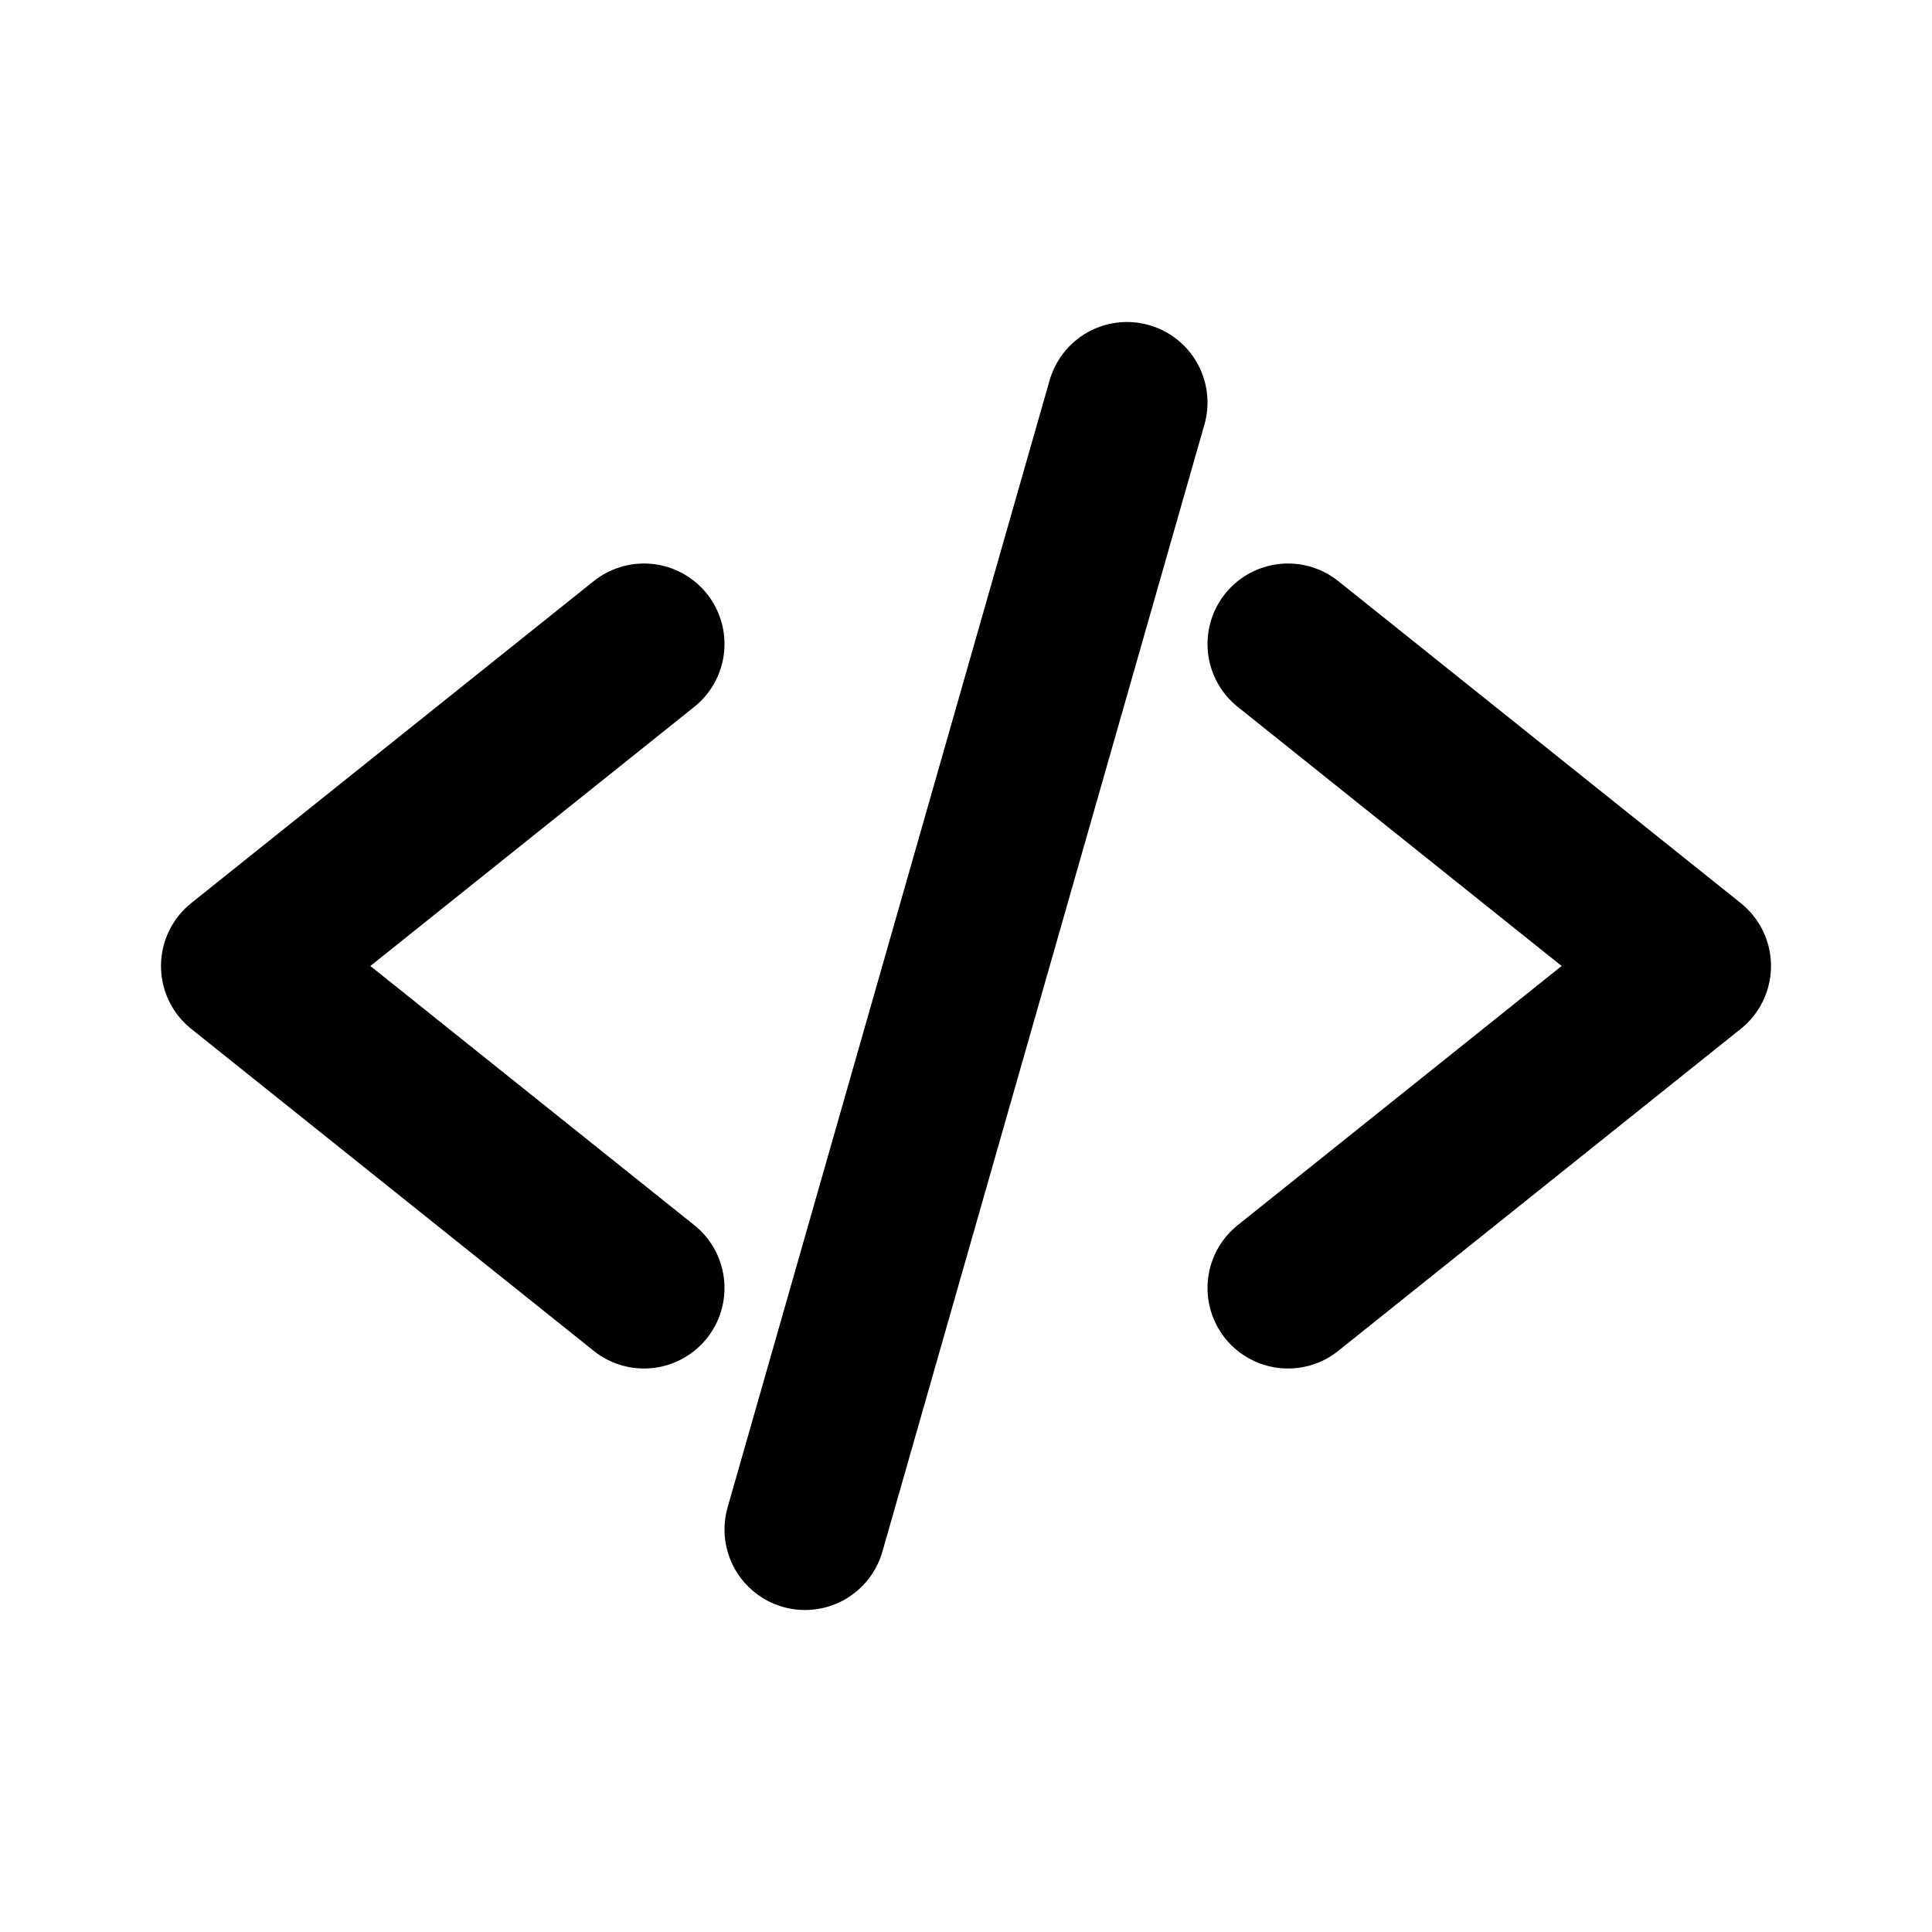
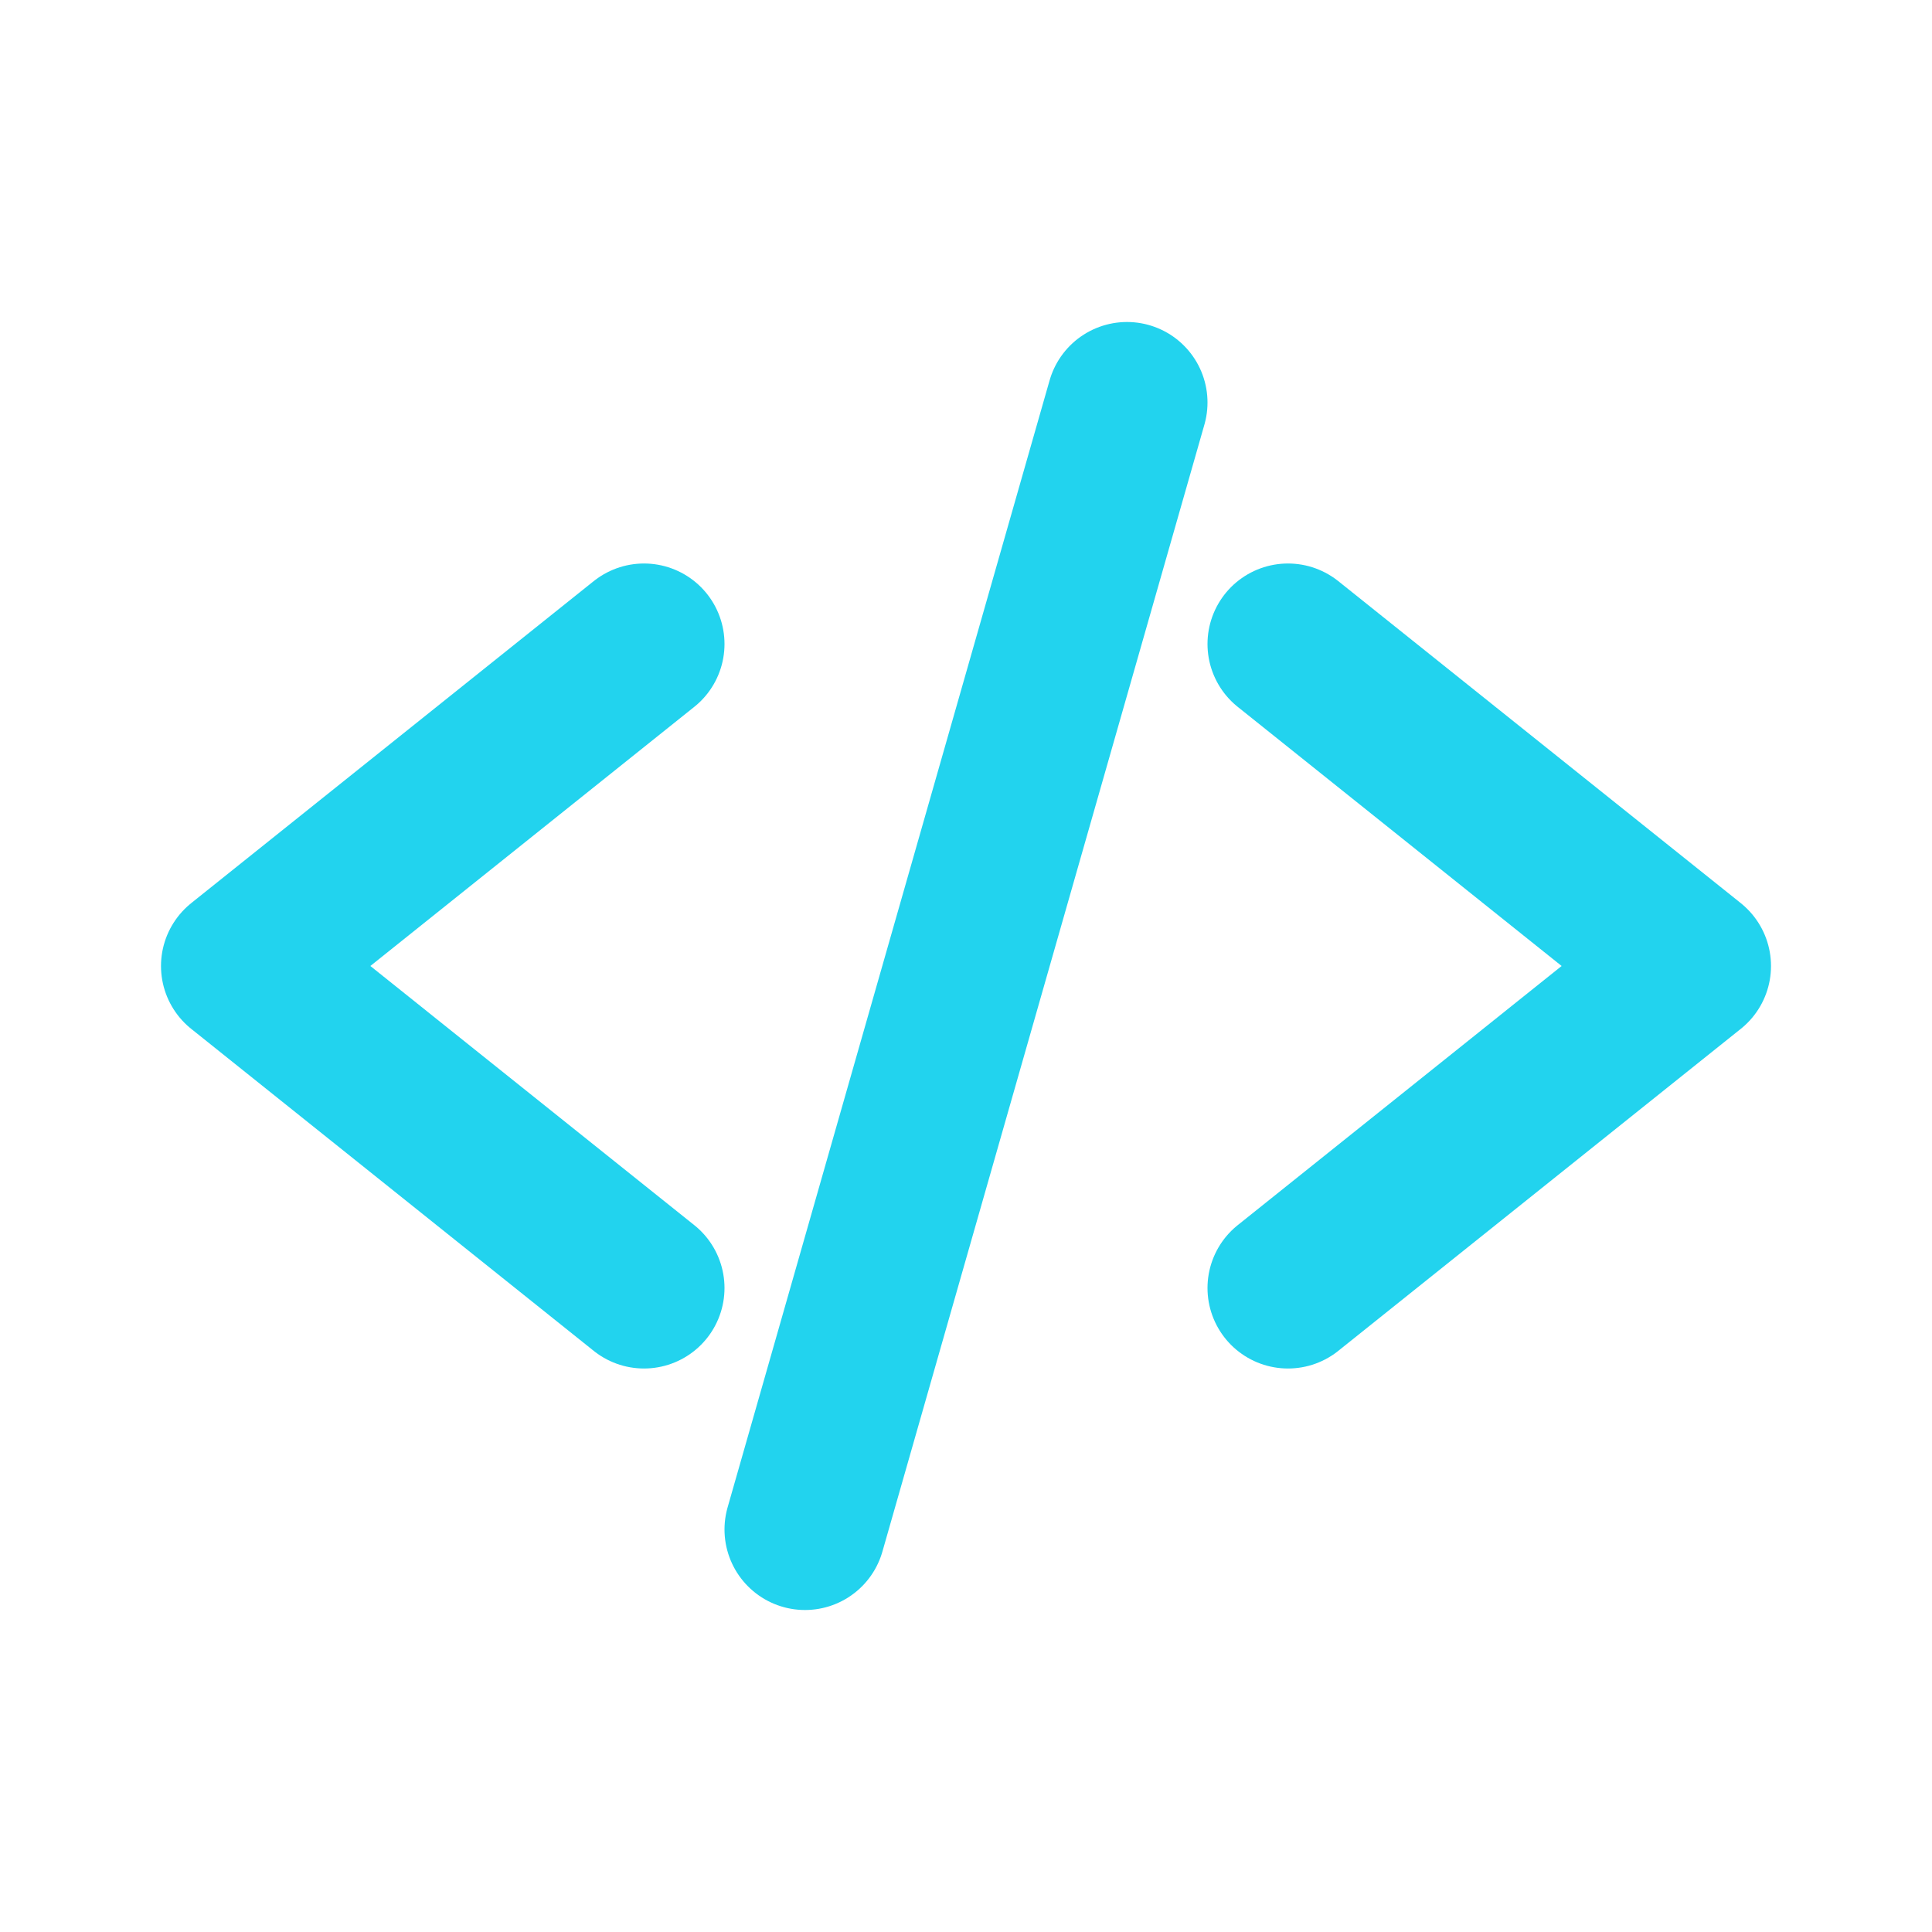
- <svg xmlns="http://www.w3.org/2000/svg" width="24" height="24" viewBox="0 0 24 24" fill="none" stroke="#000" stroke-width="2" stroke-linecap="round" stroke-linejoin="round">
+ <svg xmlns="http://www.w3.org/2000/svg" width="24" height="24" viewBox="0 0 24 24" fill="none" stroke="#22d3ee" stroke-width="2" stroke-linecap="round" stroke-linejoin="round">
  <path d="m8 8-5 4 5 4M16 8l5 4-5 4M14 5l-4 14" />
</svg>
